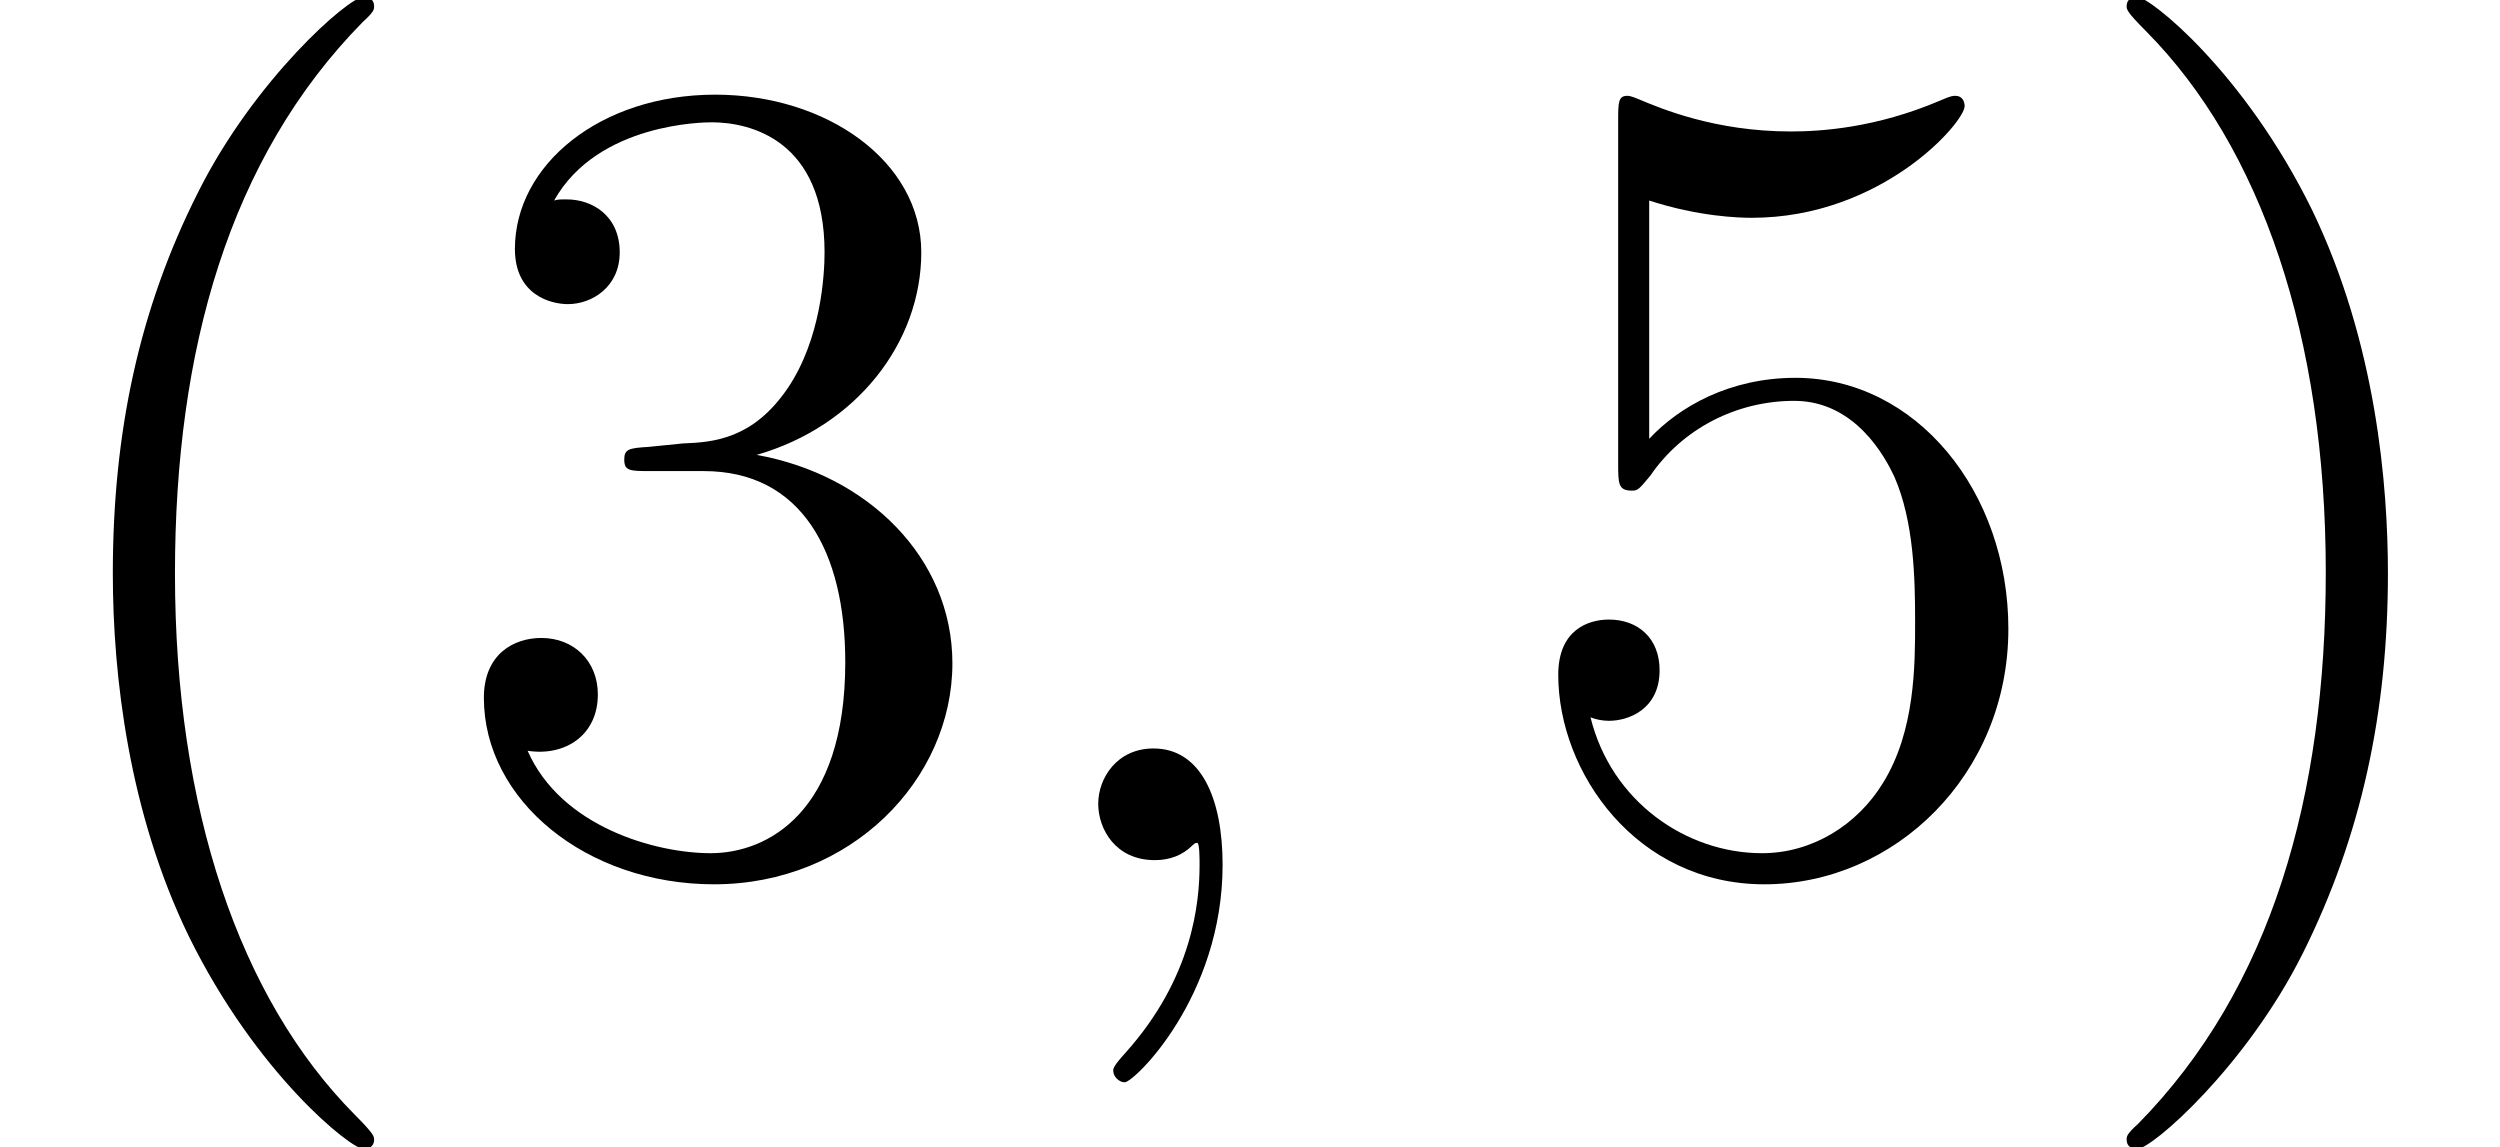
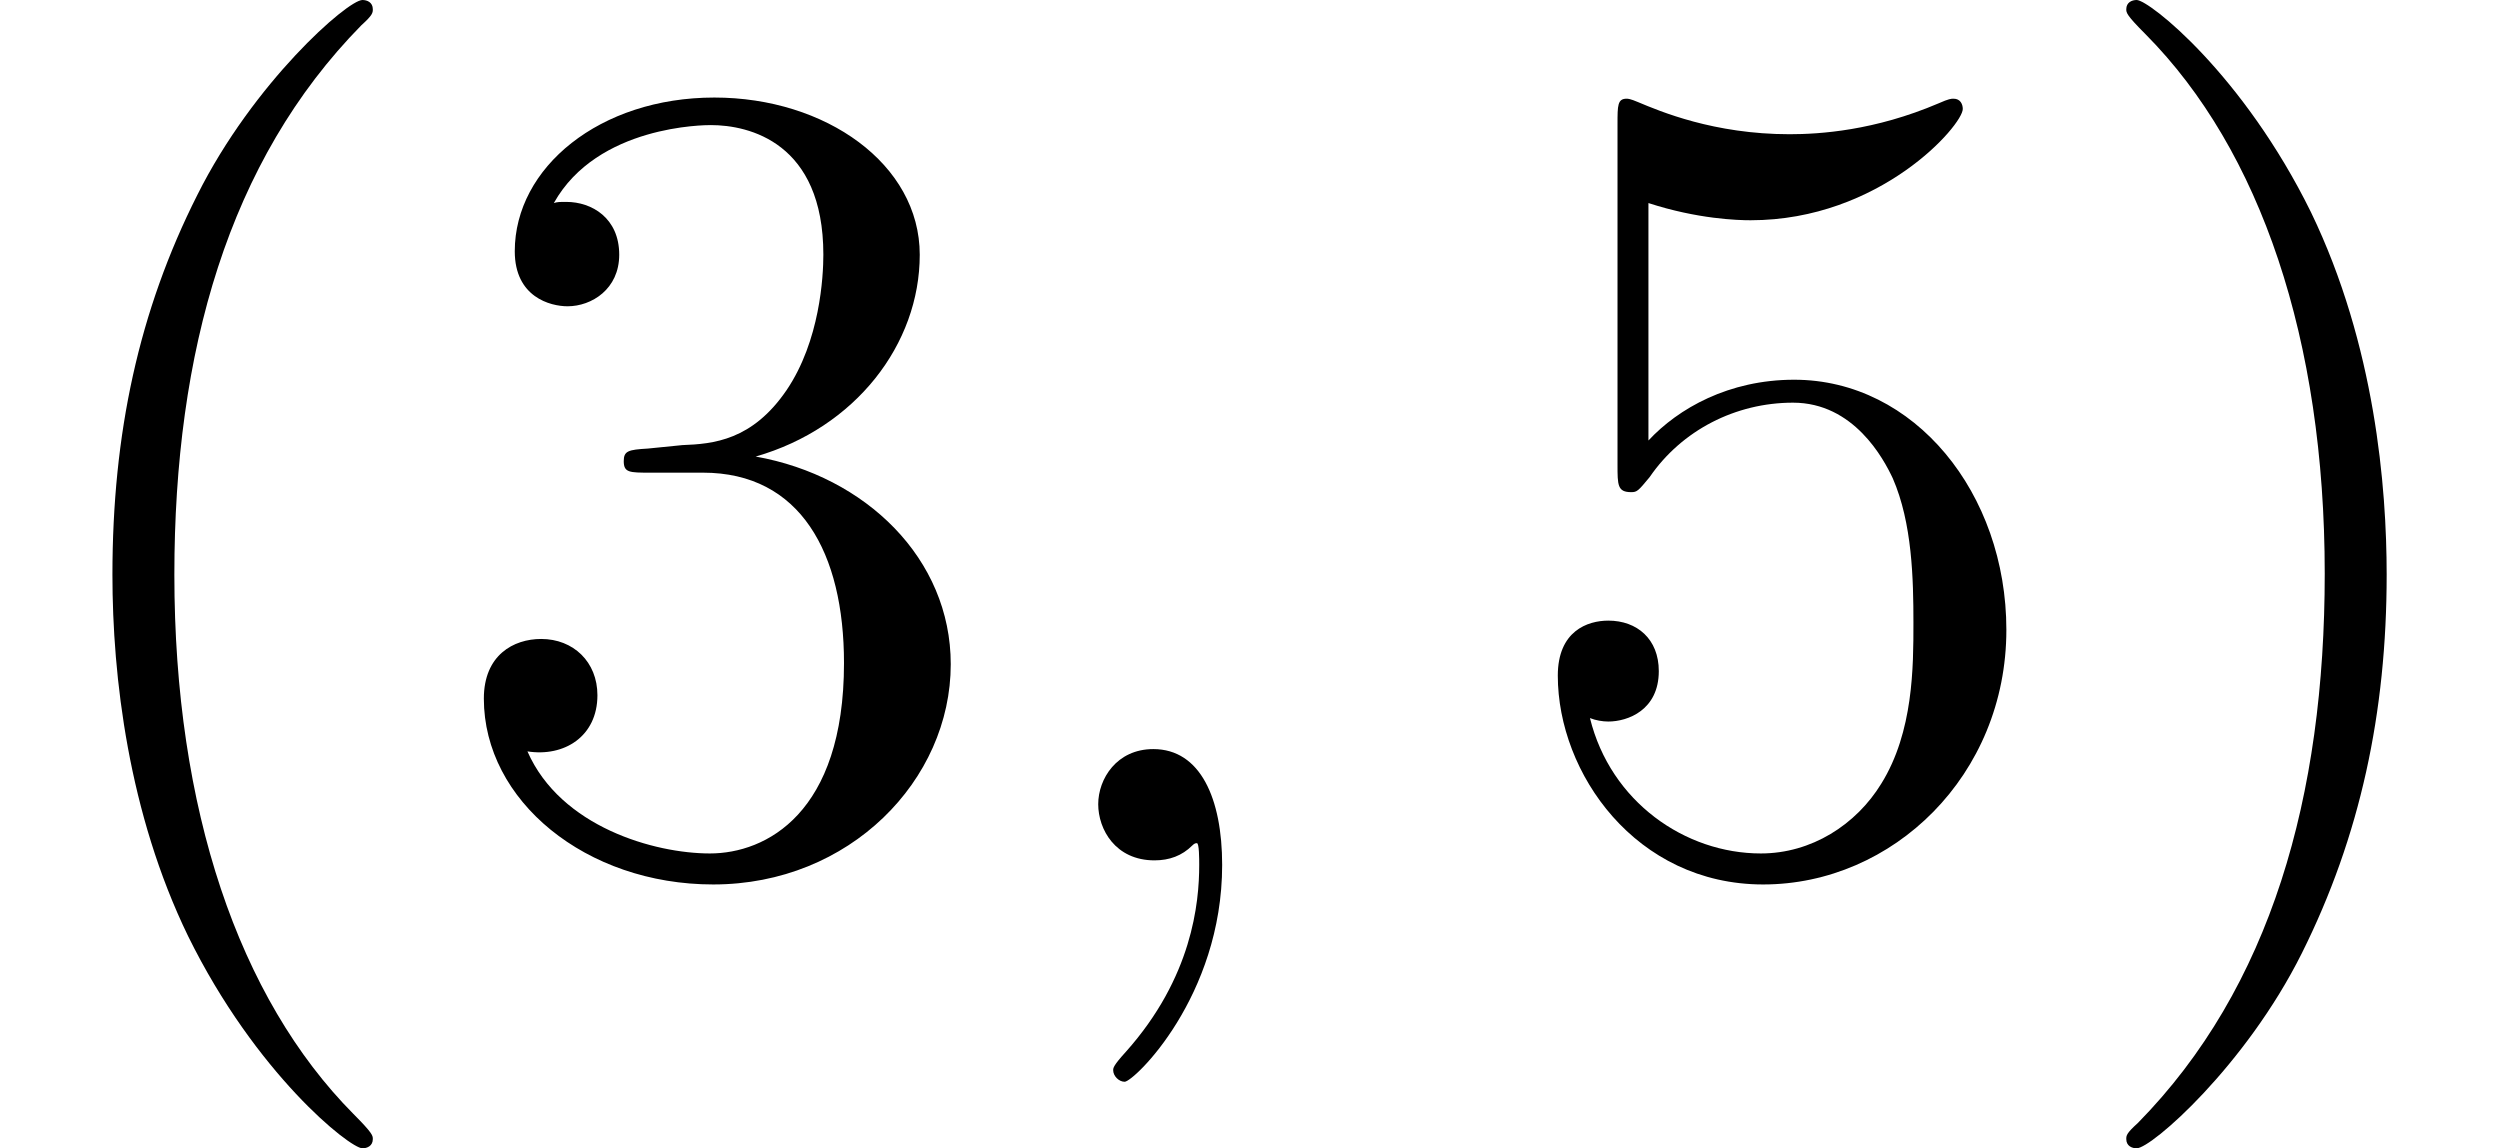
- <svg xmlns="http://www.w3.org/2000/svg" xmlns:xlink="http://www.w3.org/1999/xlink" height="13.896pt" version="1.1" viewBox="0 -10.422 30.292 13.896" width="30.292pt">
+ <svg xmlns="http://www.w3.org/2000/svg" xmlns:xlink="http://www.w3.org/1999/xlink" version="1.1" width="30.397pt" height="13.948pt" viewBox="0 -10.461 30.397 13.948">
  <defs>
-     <path d="M2.72 0.056C2.72 -0.753 2.455 -1.353 1.883 -1.353C1.437 -1.353 1.213 -0.99 1.213 -0.683S1.423 0 1.897 0C2.078 0 2.232 -0.056 2.357 -0.181C2.385 -0.209 2.399 -0.209 2.413 -0.209C2.441 -0.209 2.441 -0.014 2.441 0.056C2.441 0.516 2.357 1.423 1.548 2.329C1.395 2.497 1.395 2.525 1.395 2.552C1.395 2.622 1.465 2.692 1.534 2.692C1.646 2.692 2.72 1.66 2.72 0.056Z" id="g0-59" />
-     <path d="M4.533 3.389C4.533 3.347 4.533 3.32 4.296 3.082C2.901 1.674 2.12 -0.628 2.12 -3.473C2.12 -6.179 2.776 -8.508 4.394 -10.154C4.533 -10.28 4.533 -10.307 4.533 -10.349C4.533 -10.433 4.463 -10.461 4.407 -10.461C4.226 -10.461 3.082 -9.457 2.399 -8.09C1.688 -6.681 1.367 -5.189 1.367 -3.473C1.367 -2.232 1.562 -0.572 2.287 0.921C3.11 2.594 4.254 3.501 4.407 3.501C4.463 3.501 4.533 3.473 4.533 3.389Z" id="g1-40" />
-     <path d="M3.933 -3.473C3.933 -4.533 3.794 -6.263 3.013 -7.88C2.19 -9.554 1.046 -10.461 0.893 -10.461C0.837 -10.461 0.767 -10.433 0.767 -10.349C0.767 -10.307 0.767 -10.28 1.004 -10.042C2.399 -8.634 3.18 -6.332 3.18 -3.487C3.18 -0.781 2.525 1.548 0.907 3.194C0.767 3.32 0.767 3.347 0.767 3.389C0.767 3.473 0.837 3.501 0.893 3.501C1.074 3.501 2.218 2.497 2.901 1.13C3.612 -0.293 3.933 -1.799 3.933 -3.473Z" id="g1-41" />
-     <path d="M2.566 -5.007C2.329 -4.993 2.273 -4.979 2.273 -4.854C2.273 -4.714 2.343 -4.714 2.594 -4.714H3.236C4.421 -4.714 4.951 -3.738 4.951 -2.399C4.951 -0.572 4.003 -0.084 3.32 -0.084C2.65 -0.084 1.506 -0.404 1.102 -1.325C1.548 -1.255 1.953 -1.506 1.953 -2.008C1.953 -2.413 1.66 -2.692 1.269 -2.692C0.934 -2.692 0.572 -2.497 0.572 -1.967C0.572 -0.725 1.813 0.293 3.361 0.293C5.021 0.293 6.249 -0.976 6.249 -2.385C6.249 -3.668 5.216 -4.672 3.877 -4.91C5.091 -5.258 5.872 -6.276 5.872 -7.364C5.872 -8.466 4.728 -9.275 3.375 -9.275C1.981 -9.275 0.948 -8.424 0.948 -7.406C0.948 -6.848 1.381 -6.737 1.59 -6.737C1.883 -6.737 2.218 -6.946 2.218 -7.364C2.218 -7.811 1.883 -8.006 1.576 -8.006C1.492 -8.006 1.465 -8.006 1.423 -7.992C1.953 -8.94 3.264 -8.94 3.333 -8.94C3.794 -8.94 4.7 -8.731 4.7 -7.364C4.7 -7.099 4.659 -6.318 4.254 -5.719C3.836 -5.105 3.361 -5.063 2.985 -5.049L2.566 -5.007Z" id="g1-51" />
-     <path d="M1.785 -7.992C2.385 -7.797 2.873 -7.783 3.027 -7.783C4.603 -7.783 5.607 -8.94 5.607 -9.136C5.607 -9.192 5.579 -9.261 5.495 -9.261C5.468 -9.261 5.44 -9.261 5.314 -9.205C4.533 -8.871 3.864 -8.829 3.501 -8.829C2.58 -8.829 1.925 -9.108 1.66 -9.219C1.562 -9.261 1.534 -9.261 1.52 -9.261C1.409 -9.261 1.409 -9.178 1.409 -8.954V-4.812C1.409 -4.561 1.409 -4.477 1.576 -4.477C1.646 -4.477 1.66 -4.491 1.799 -4.659C2.19 -5.23 2.845 -5.565 3.543 -5.565C4.282 -5.565 4.645 -4.882 4.756 -4.645C4.993 -4.101 5.007 -3.417 5.007 -2.887S5.007 -1.562 4.617 -0.934C4.31 -0.432 3.766 -0.084 3.152 -0.084C2.232 -0.084 1.325 -0.711 1.074 -1.73C1.144 -1.702 1.227 -1.688 1.297 -1.688C1.534 -1.688 1.911 -1.827 1.911 -2.301C1.911 -2.692 1.646 -2.915 1.297 -2.915C1.046 -2.915 0.683 -2.79 0.683 -2.246C0.683 -1.06 1.632 0.293 3.18 0.293C4.756 0.293 6.137 -1.032 6.137 -2.803C6.137 -4.463 5.021 -5.844 3.557 -5.844C2.762 -5.844 2.148 -5.495 1.785 -5.105V-7.992Z" id="g1-53" />
+     <path id="g0-59" d="M2.72 .056C2.72-.753 2.455-1.353 1.883-1.353C1.437-1.353 1.213-.99 1.213-.683S1.423 0 1.897 0C2.078 0 2.232-.056 2.357-.181C2.385-.209 2.399-.209 2.413-.209C2.441-.209 2.441-.014 2.441 .056C2.441 .516 2.357 1.423 1.548 2.329C1.395 2.497 1.395 2.525 1.395 2.552C1.395 2.622 1.465 2.692 1.534 2.692C1.646 2.692 2.72 1.66 2.72 .056Z" />
+     <path id="g1-40" d="M4.533 3.389C4.533 3.347 4.533 3.32 4.296 3.082C2.901 1.674 2.12-.628 2.12-3.473C2.12-6.179 2.776-8.508 4.394-10.154C4.533-10.279 4.533-10.307 4.533-10.349C4.533-10.433 4.463-10.461 4.407-10.461C4.226-10.461 3.082-9.457 2.399-8.09C1.688-6.681 1.367-5.189 1.367-3.473C1.367-2.232 1.562-.572 2.287 .921C3.11 2.594 4.254 3.501 4.407 3.501C4.463 3.501 4.533 3.473 4.533 3.389Z" />
+     <path id="g1-41" d="M3.933-3.473C3.933-4.533 3.794-6.263 3.013-7.88C2.19-9.554 1.046-10.461 .893-10.461C.837-10.461 .767-10.433 .767-10.349C.767-10.307 .767-10.279 1.004-10.042C2.399-8.634 3.18-6.332 3.18-3.487C3.18-.781 2.525 1.548 .907 3.194C.767 3.32 .767 3.347 .767 3.389C.767 3.473 .837 3.501 .893 3.501C1.074 3.501 2.218 2.497 2.901 1.13C3.612-.293 3.933-1.799 3.933-3.473Z" />
+     <path id="g1-51" d="M2.566-5.007C2.329-4.993 2.273-4.979 2.273-4.854C2.273-4.714 2.343-4.714 2.594-4.714H3.236C4.421-4.714 4.951-3.738 4.951-2.399C4.951-.572 4.003-.084 3.32-.084C2.65-.084 1.506-.404 1.102-1.325C1.548-1.255 1.953-1.506 1.953-2.008C1.953-2.413 1.66-2.692 1.269-2.692C.934-2.692 .572-2.497 .572-1.967C.572-.725 1.813 .293 3.361 .293C5.021 .293 6.249-.976 6.249-2.385C6.249-3.668 5.216-4.672 3.877-4.91C5.091-5.258 5.872-6.276 5.872-7.364C5.872-8.466 4.728-9.275 3.375-9.275C1.981-9.275 .948-8.424 .948-7.406C.948-6.848 1.381-6.737 1.59-6.737C1.883-6.737 2.218-6.946 2.218-7.364C2.218-7.811 1.883-8.006 1.576-8.006C1.492-8.006 1.465-8.006 1.423-7.992C1.953-8.94 3.264-8.94 3.333-8.94C3.794-8.94 4.7-8.731 4.7-7.364C4.7-7.099 4.659-6.318 4.254-5.719C3.836-5.105 3.361-5.063 2.985-5.049L2.566-5.007Z" />
+     <path id="g1-53" d="M1.785-7.992C2.385-7.797 2.873-7.783 3.027-7.783C4.603-7.783 5.607-8.94 5.607-9.136C5.607-9.192 5.579-9.261 5.495-9.261C5.467-9.261 5.44-9.261 5.314-9.205C4.533-8.871 3.864-8.829 3.501-8.829C2.58-8.829 1.925-9.108 1.66-9.219C1.562-9.261 1.534-9.261 1.52-9.261C1.409-9.261 1.409-9.178 1.409-8.954V-4.812C1.409-4.561 1.409-4.477 1.576-4.477C1.646-4.477 1.66-4.491 1.799-4.659C2.19-5.23 2.845-5.565 3.543-5.565C4.282-5.565 4.645-4.882 4.756-4.645C4.993-4.101 5.007-3.417 5.007-2.887S5.007-1.562 4.617-.934C4.31-.432 3.766-.084 3.152-.084C2.232-.084 1.325-.711 1.074-1.73C1.144-1.702 1.227-1.688 1.297-1.688C1.534-1.688 1.911-1.827 1.911-2.301C1.911-2.692 1.646-2.915 1.297-2.915C1.046-2.915 .683-2.79 .683-2.246C.683-1.06 1.632 .293 3.18 .293C4.756 .293 6.137-1.032 6.137-2.803C6.137-4.463 5.021-5.844 3.557-5.844C2.762-5.844 2.148-5.495 1.785-5.105V-7.992Z" />
  </defs>
  <g id="page1">
-     <use x="0" xlink:href="#g1-40" y="0" />
-     <use x="5.291" xlink:href="#g1-51" y="0" />
-     <use x="12.094" xlink:href="#g0-59" y="0" />
-     <use x="18.198" xlink:href="#g1-53" y="0" />
-     <use x="25.001" xlink:href="#g1-41" y="0" />
+     <use x="0" y="0" xlink:href="#g1-40" />
+     <use x="5.311" y="0" xlink:href="#g1-51" />
+     <use x="12.14" y="0" xlink:href="#g0-59" />
+     <use x="18.258" y="0" xlink:href="#g1-53" />
+     <use x="25.086" y="0" xlink:href="#g1-41" />
  </g>
</svg>
